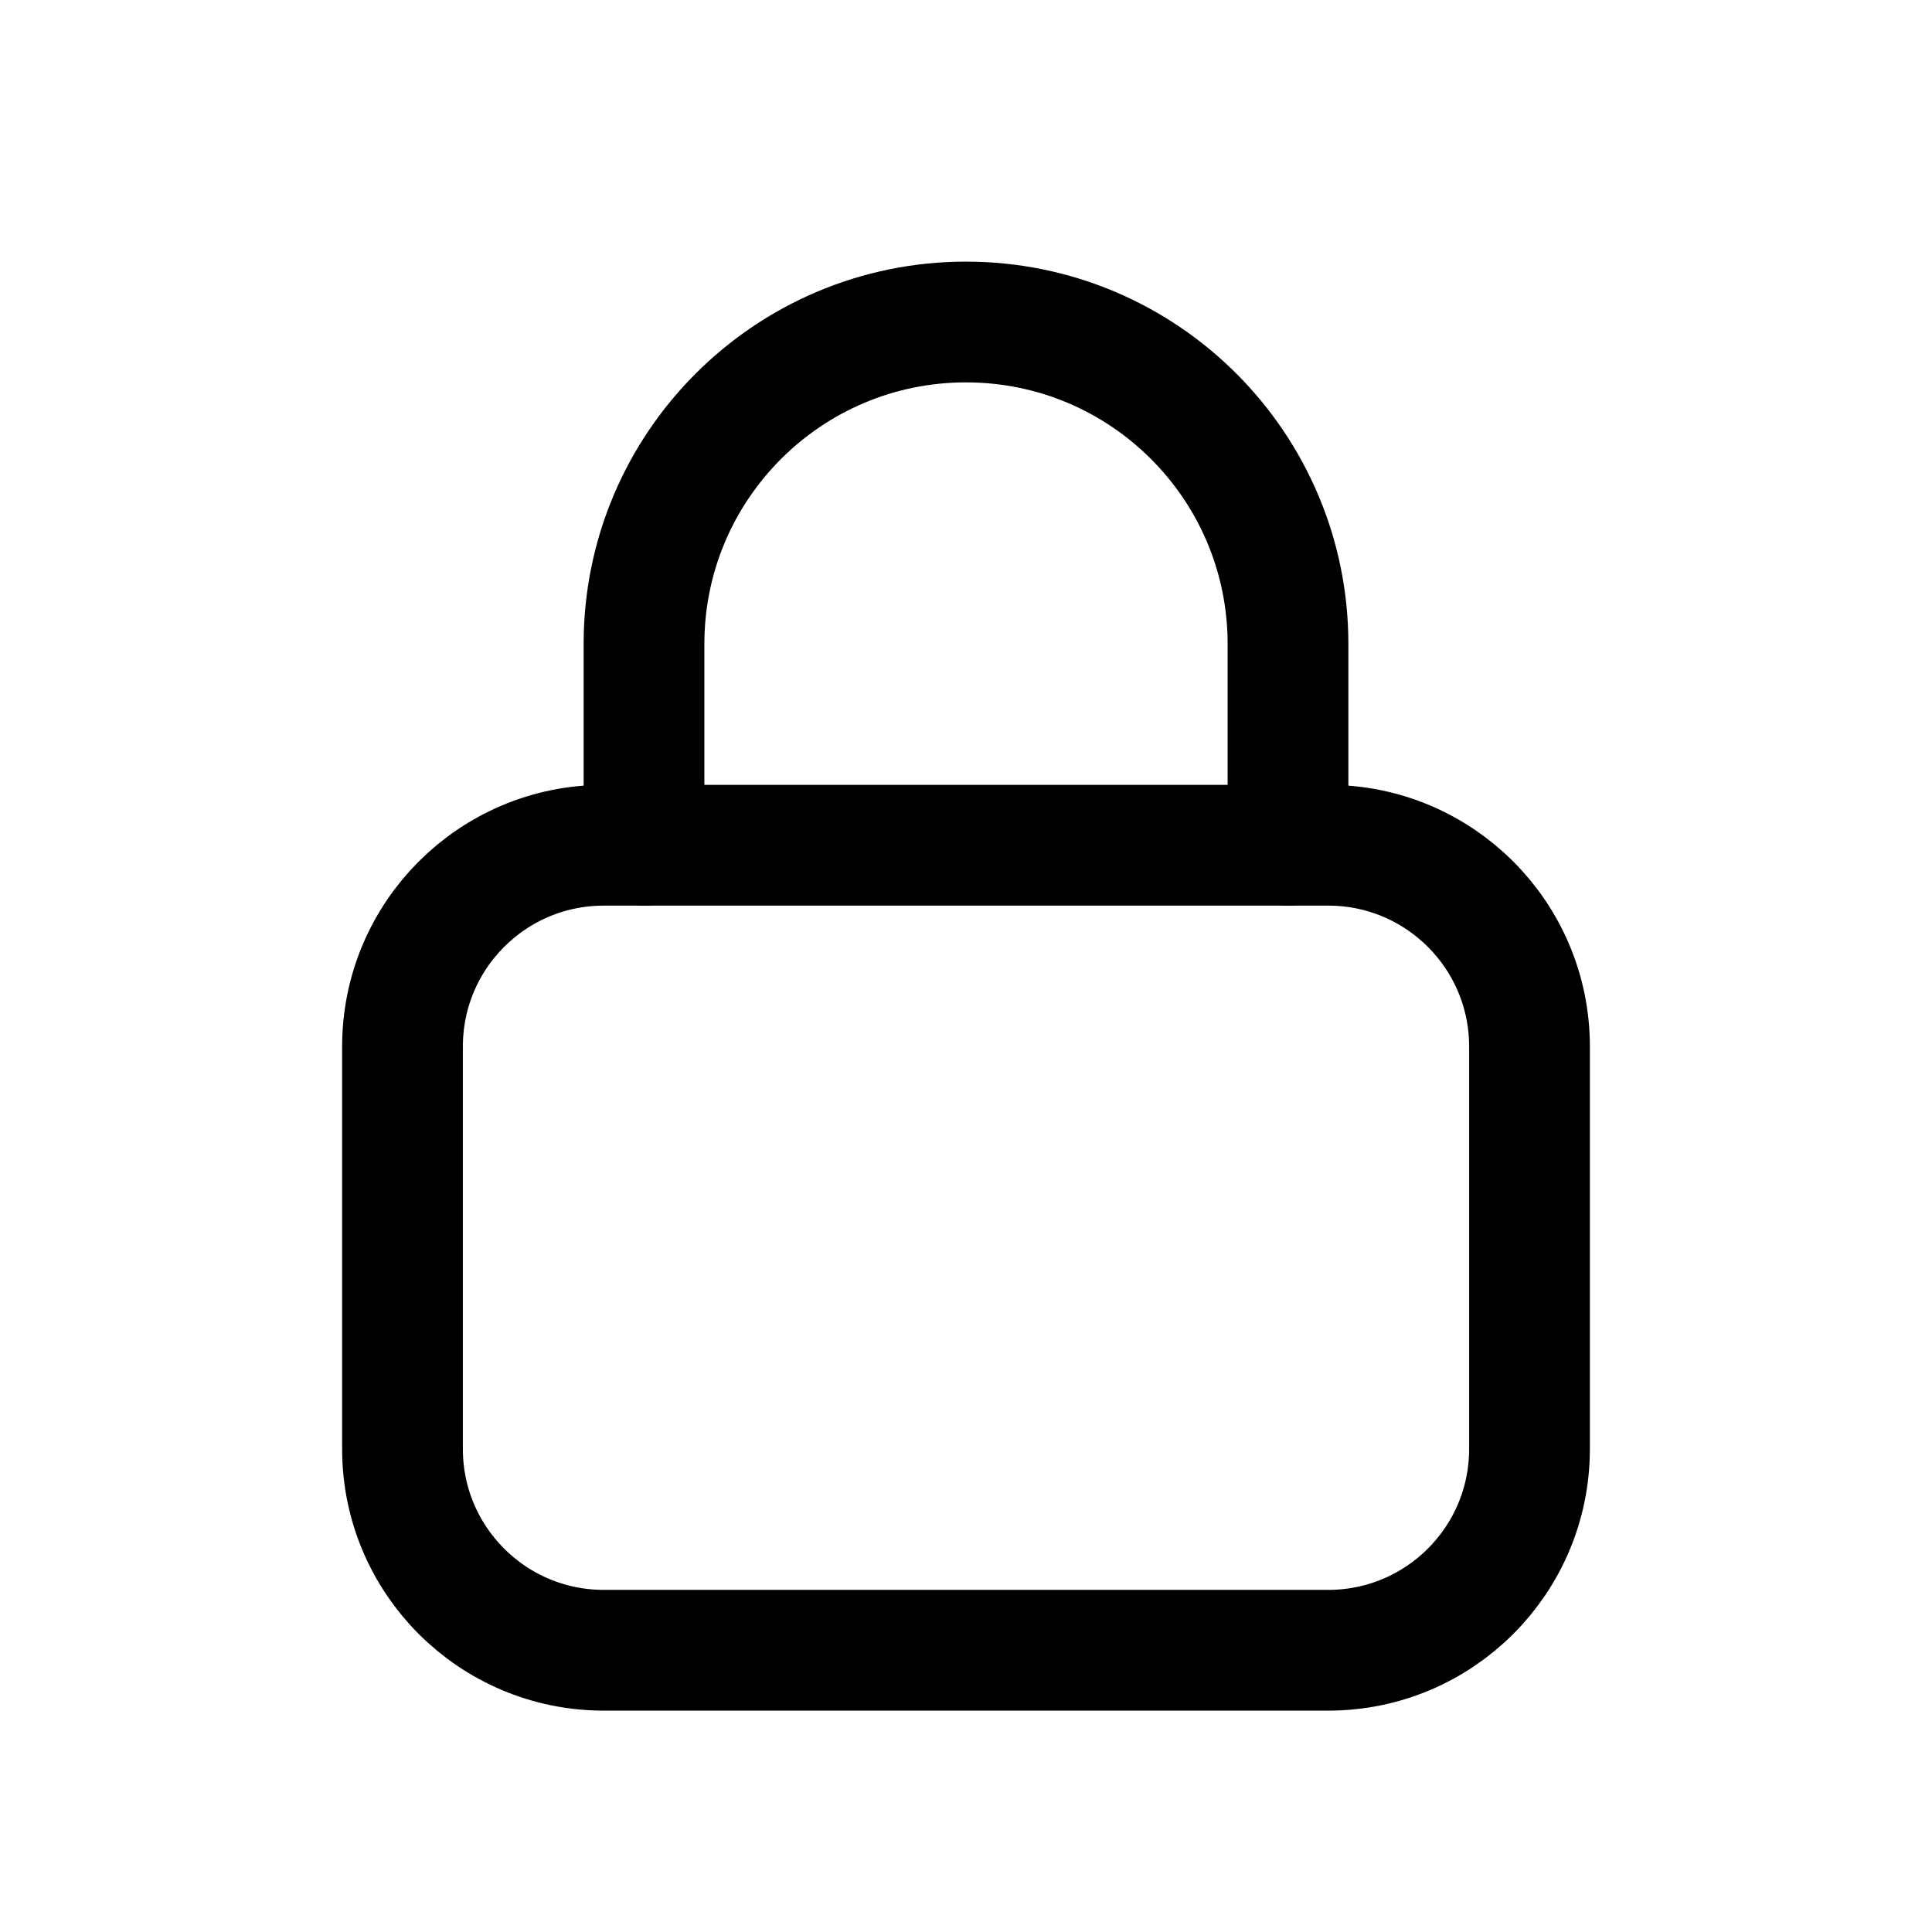
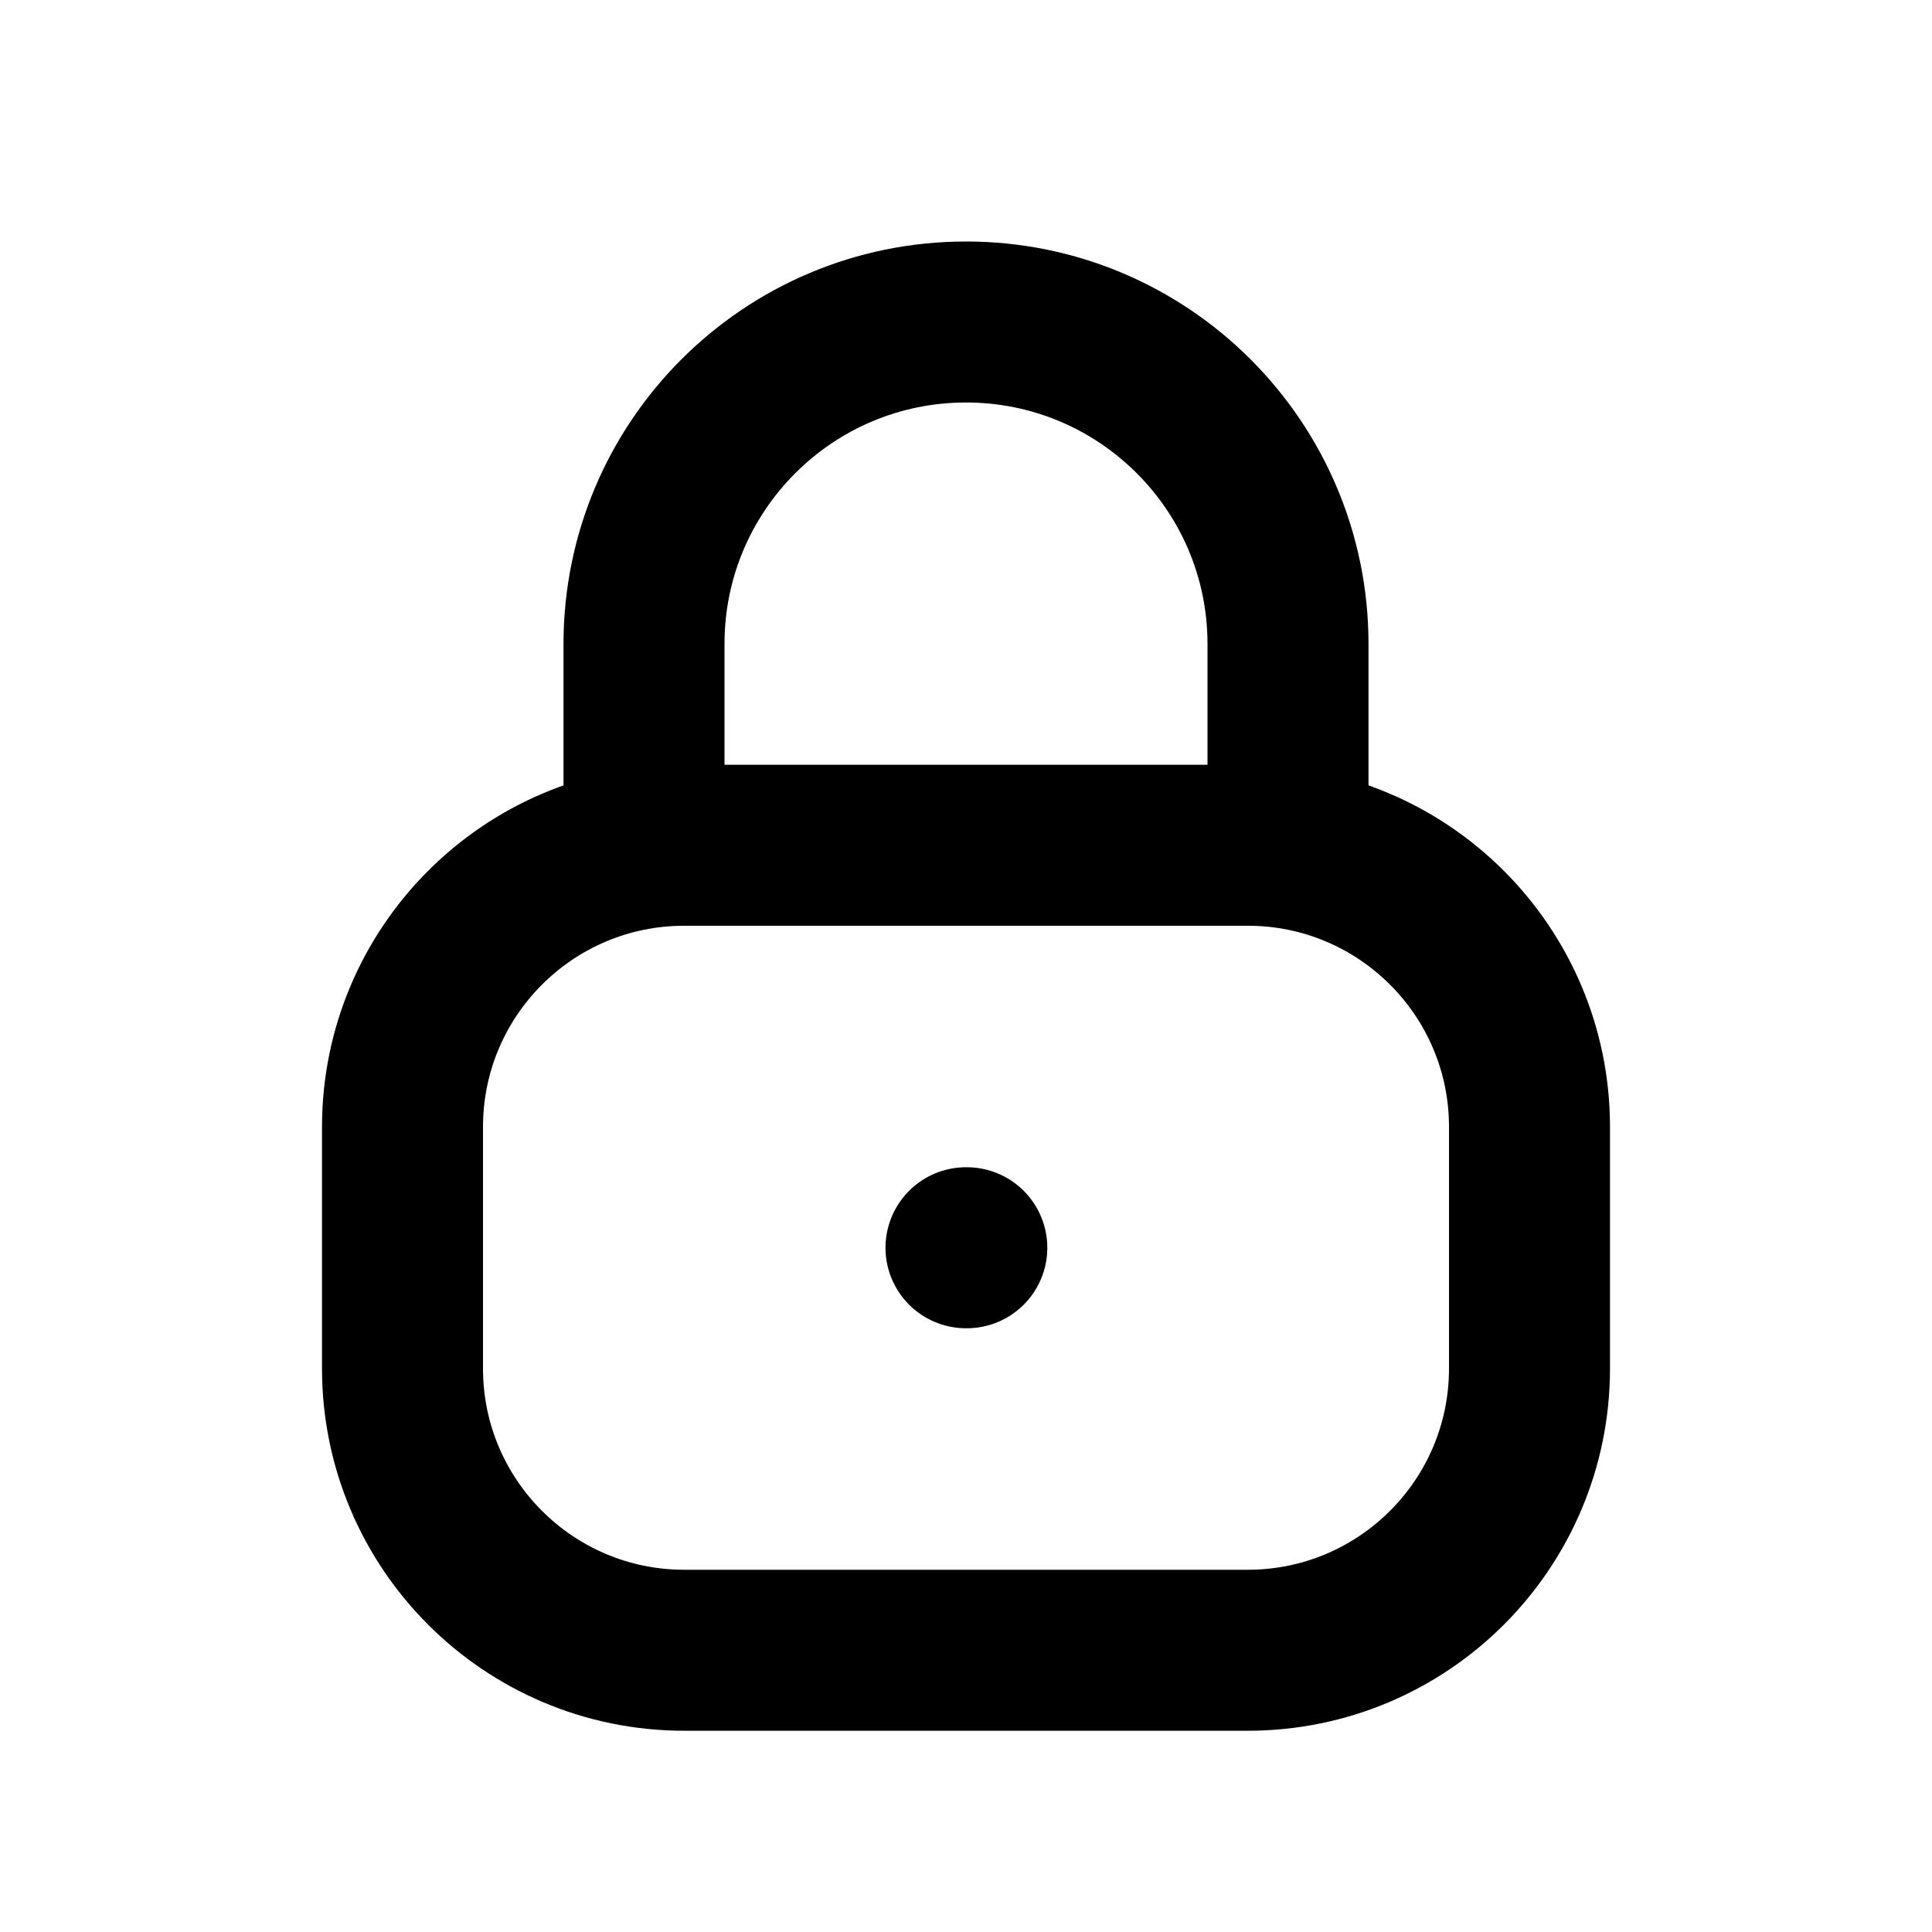
- <svg xmlns="http://www.w3.org/2000/svg" viewBox="0 0 24 24" fill="none" stroke="currentColor" stroke-width="1.5" stroke-linecap="round" stroke-linejoin="round">
-   <rect x="5" y="10.5" width="14" height="10" rx="2.5" />
-   <path d="M8 10.5V8a4 4 0 0 1 8 0v2.5" />
+ <svg xmlns="http://www.w3.org/2000/svg" viewBox="0 0 24 24" fill="none" stroke="currentColor" stroke-width="2" stroke-linecap="round" stroke-linejoin="round">
+   <rect x="5" y="10.5" width="14" height="10" rx="3.5" />
+   <path d="M8 10.5V8a4 4 0 0 1 8 0v2.5M12 15.5h.01" />
</svg>
